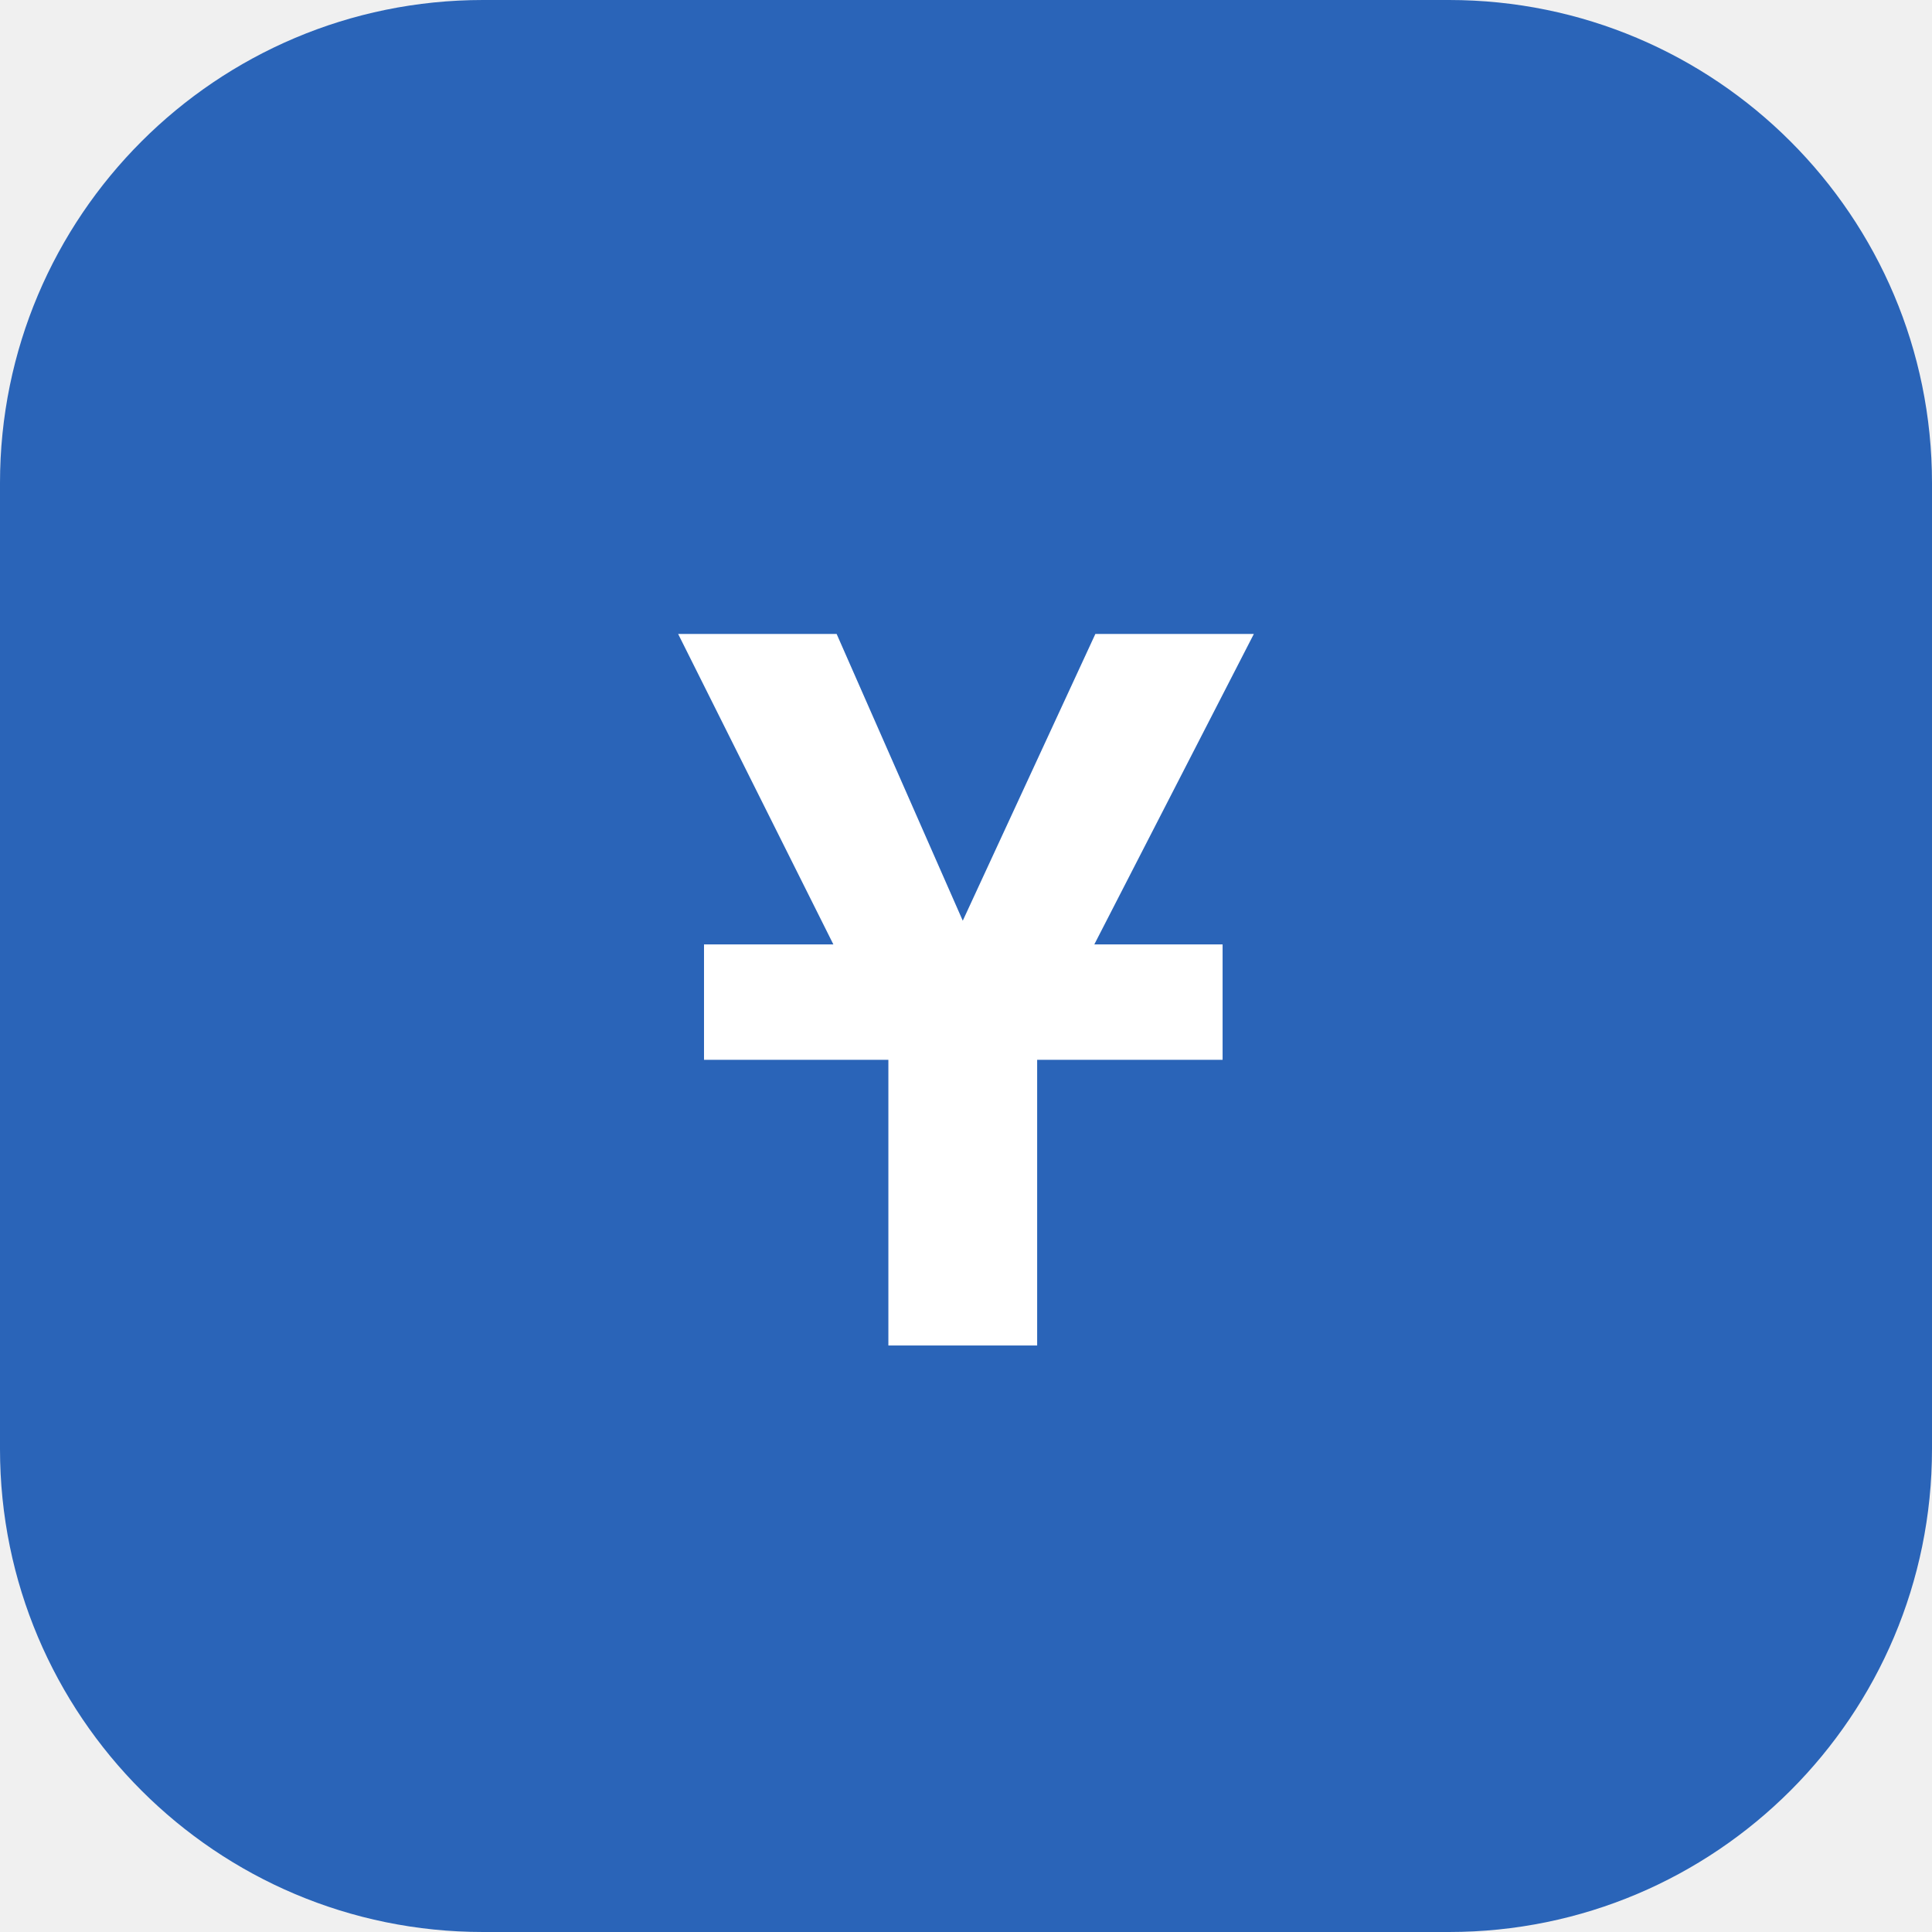
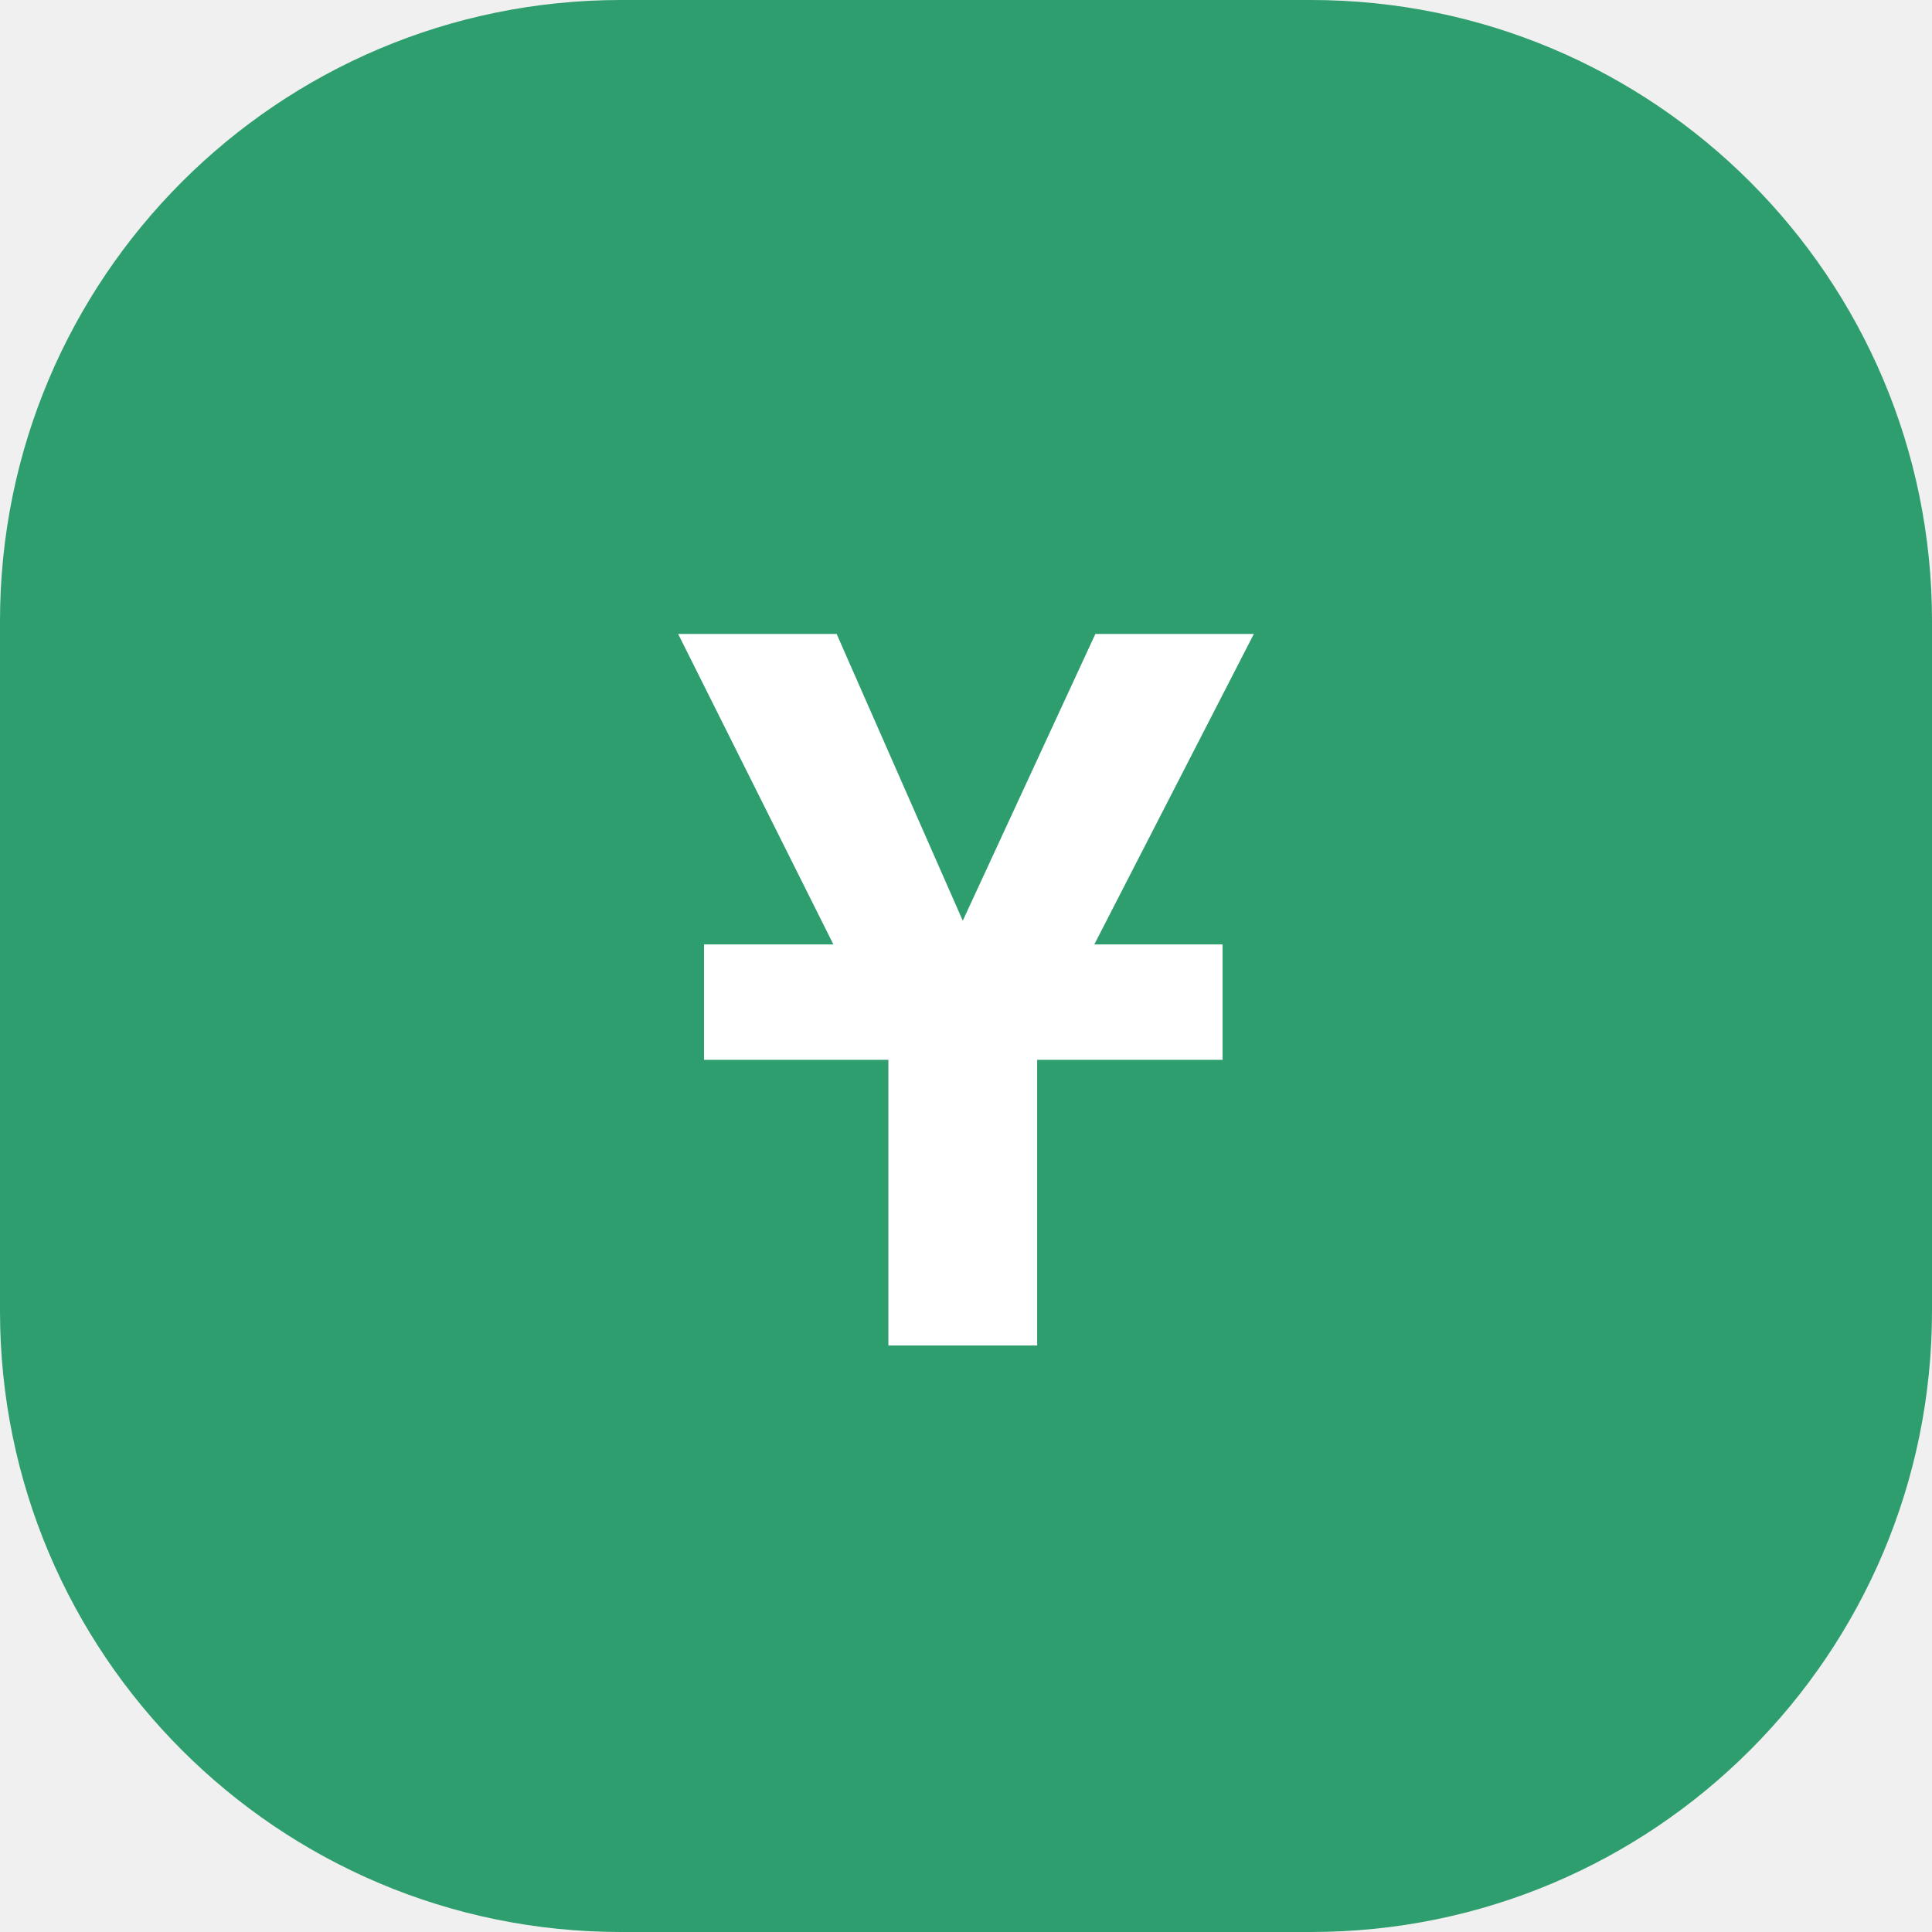
<svg xmlns="http://www.w3.org/2000/svg" viewBox="0 0 28 28">
-   <rect width="28" height="28" rx="7" fill="#2a64b8" />
+   <rect width="28" height="28" rx="9" fill="#2f9e6e" />
  <text x="14" y="19.5" font-family="Arial,sans-serif" font-size="15" font-weight="700" fill="#fff" text-anchor="middle">Ұ</text>
</svg>
